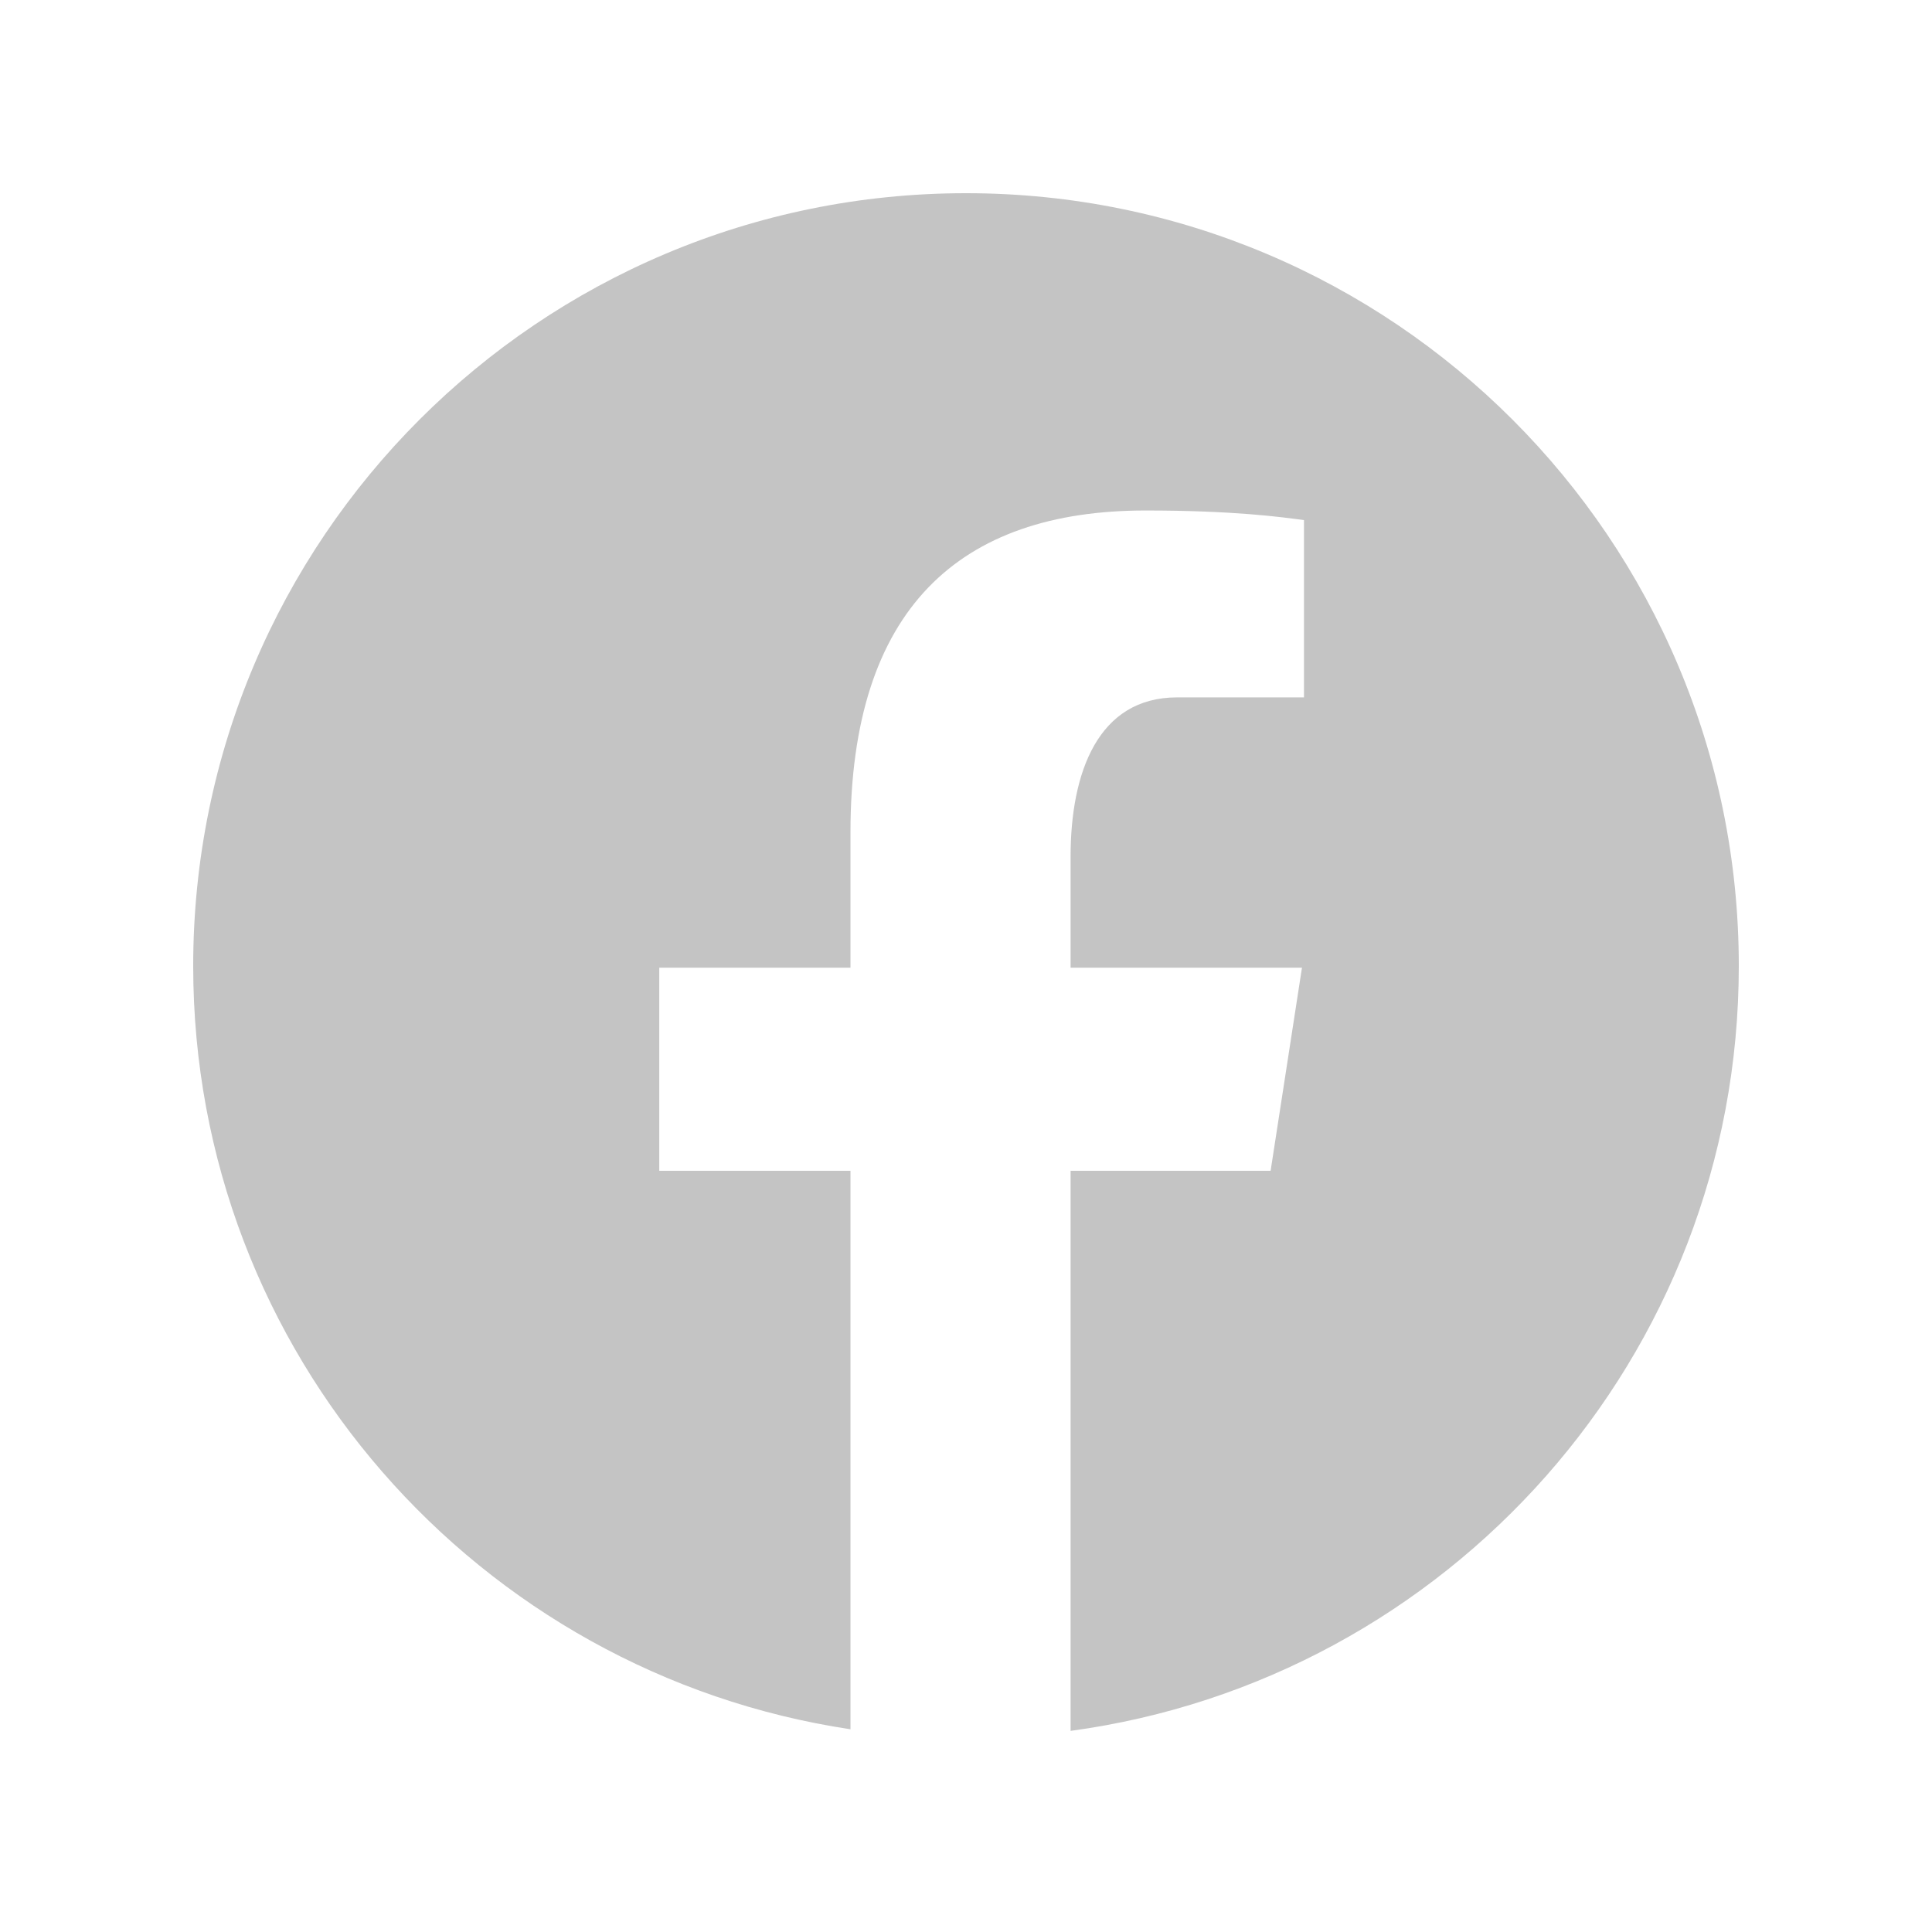
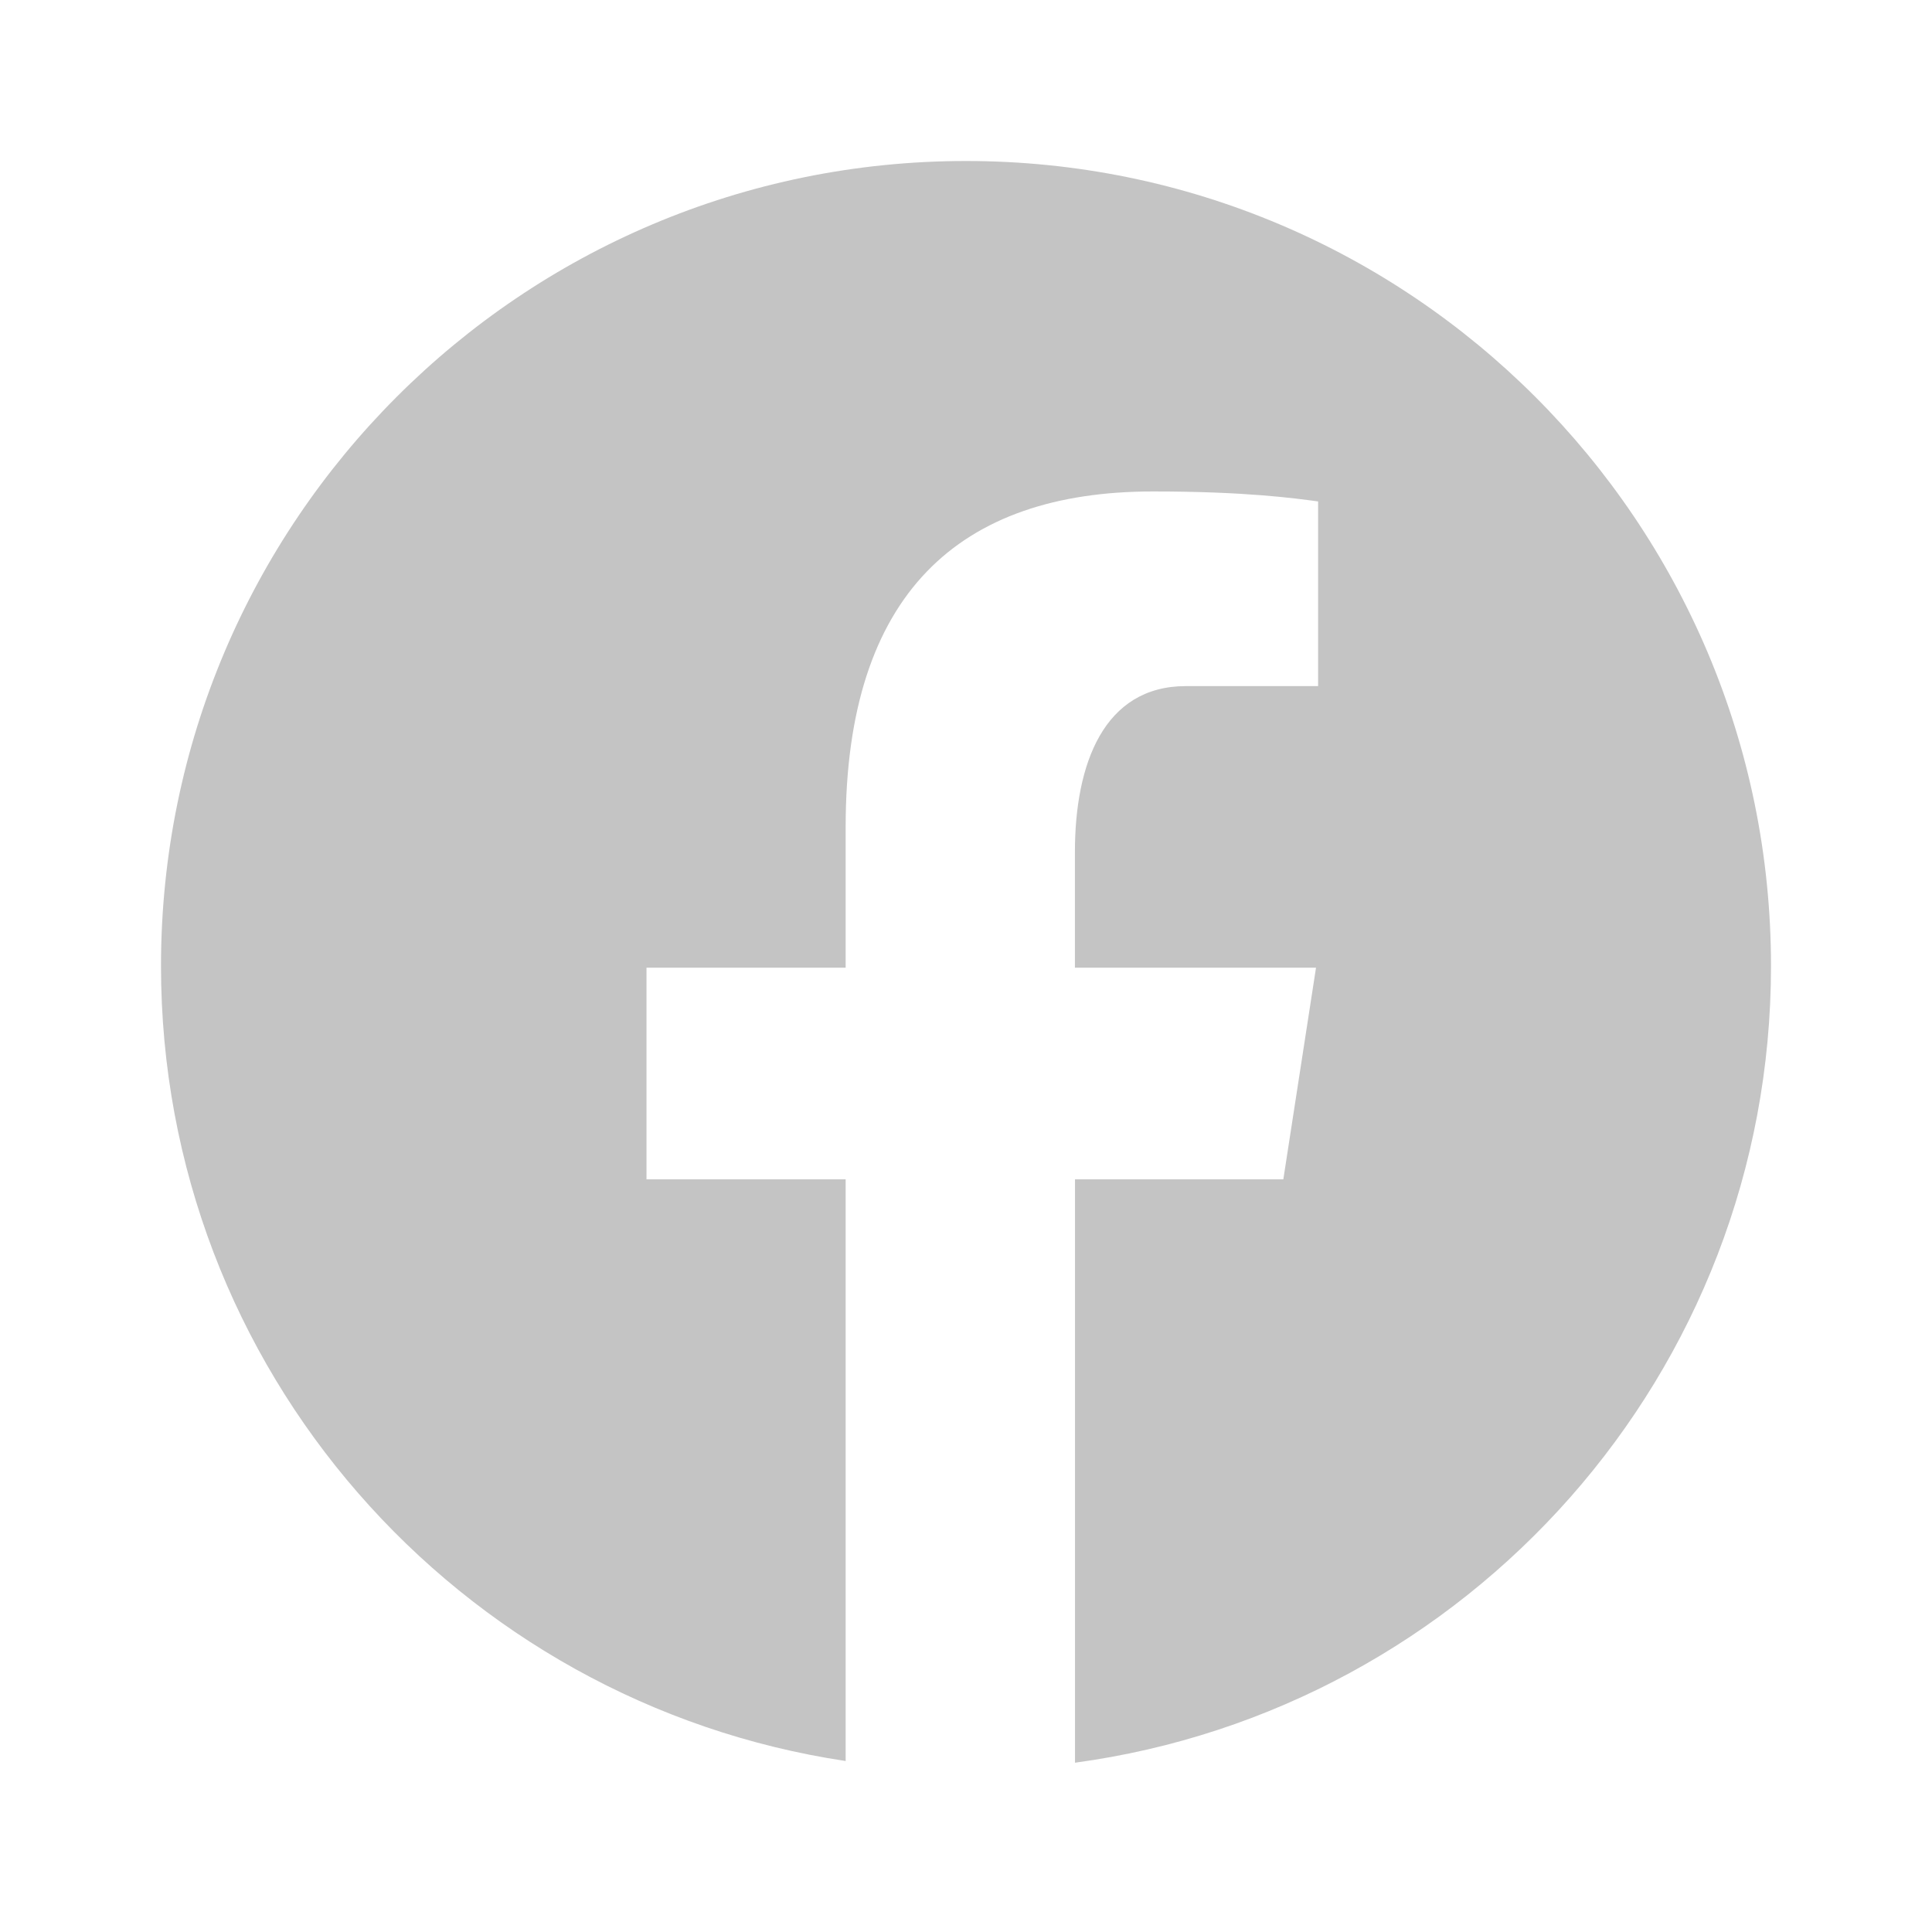
- <svg xmlns="http://www.w3.org/2000/svg" fill="#c4c4c4" viewBox="0 0 30 30" width="30px" height="30px">
-   <path d="M15,3C8.373,3,3,8.373,3,15c0,6.016,4.432,10.984,10.206,11.852V18.18h-2.969v-3.154h2.969v-2.099c0-3.475,1.693-5,4.581-5 c1.383,0,2.115,0.103,2.461,0.149v2.753h-1.97c-1.226,0-1.654,1.163-1.654,2.473v1.724h3.593L19.73,18.18h-3.106v8.697 C22.481,26.083,27,21.075,27,15C27,8.373,21.627,3,15,3z" />
+ <svg xmlns="http://www.w3.org/2000/svg" fill="#c4c4c4" viewBox="0 0 24 24" width="24px" height="24px">
+   <path d="M12,2C6.477,2,2,6.477,2,12c0,5.013,3.693,9.153,8.505,9.876V14.65H8.031v-2.629h2.474v-1.749 c0-2.896,1.411-4.167,3.818-4.167c1.153,0,1.762,0.085,2.051,0.124v2.294h-1.642c-1.022,0-1.379,0.969-1.379,2.061v1.437h2.995 l-0.406,2.629h-2.588v7.247C18.235,21.236,22,17.062,22,12C22,6.477,17.523,2,12,2z" />
</svg>
